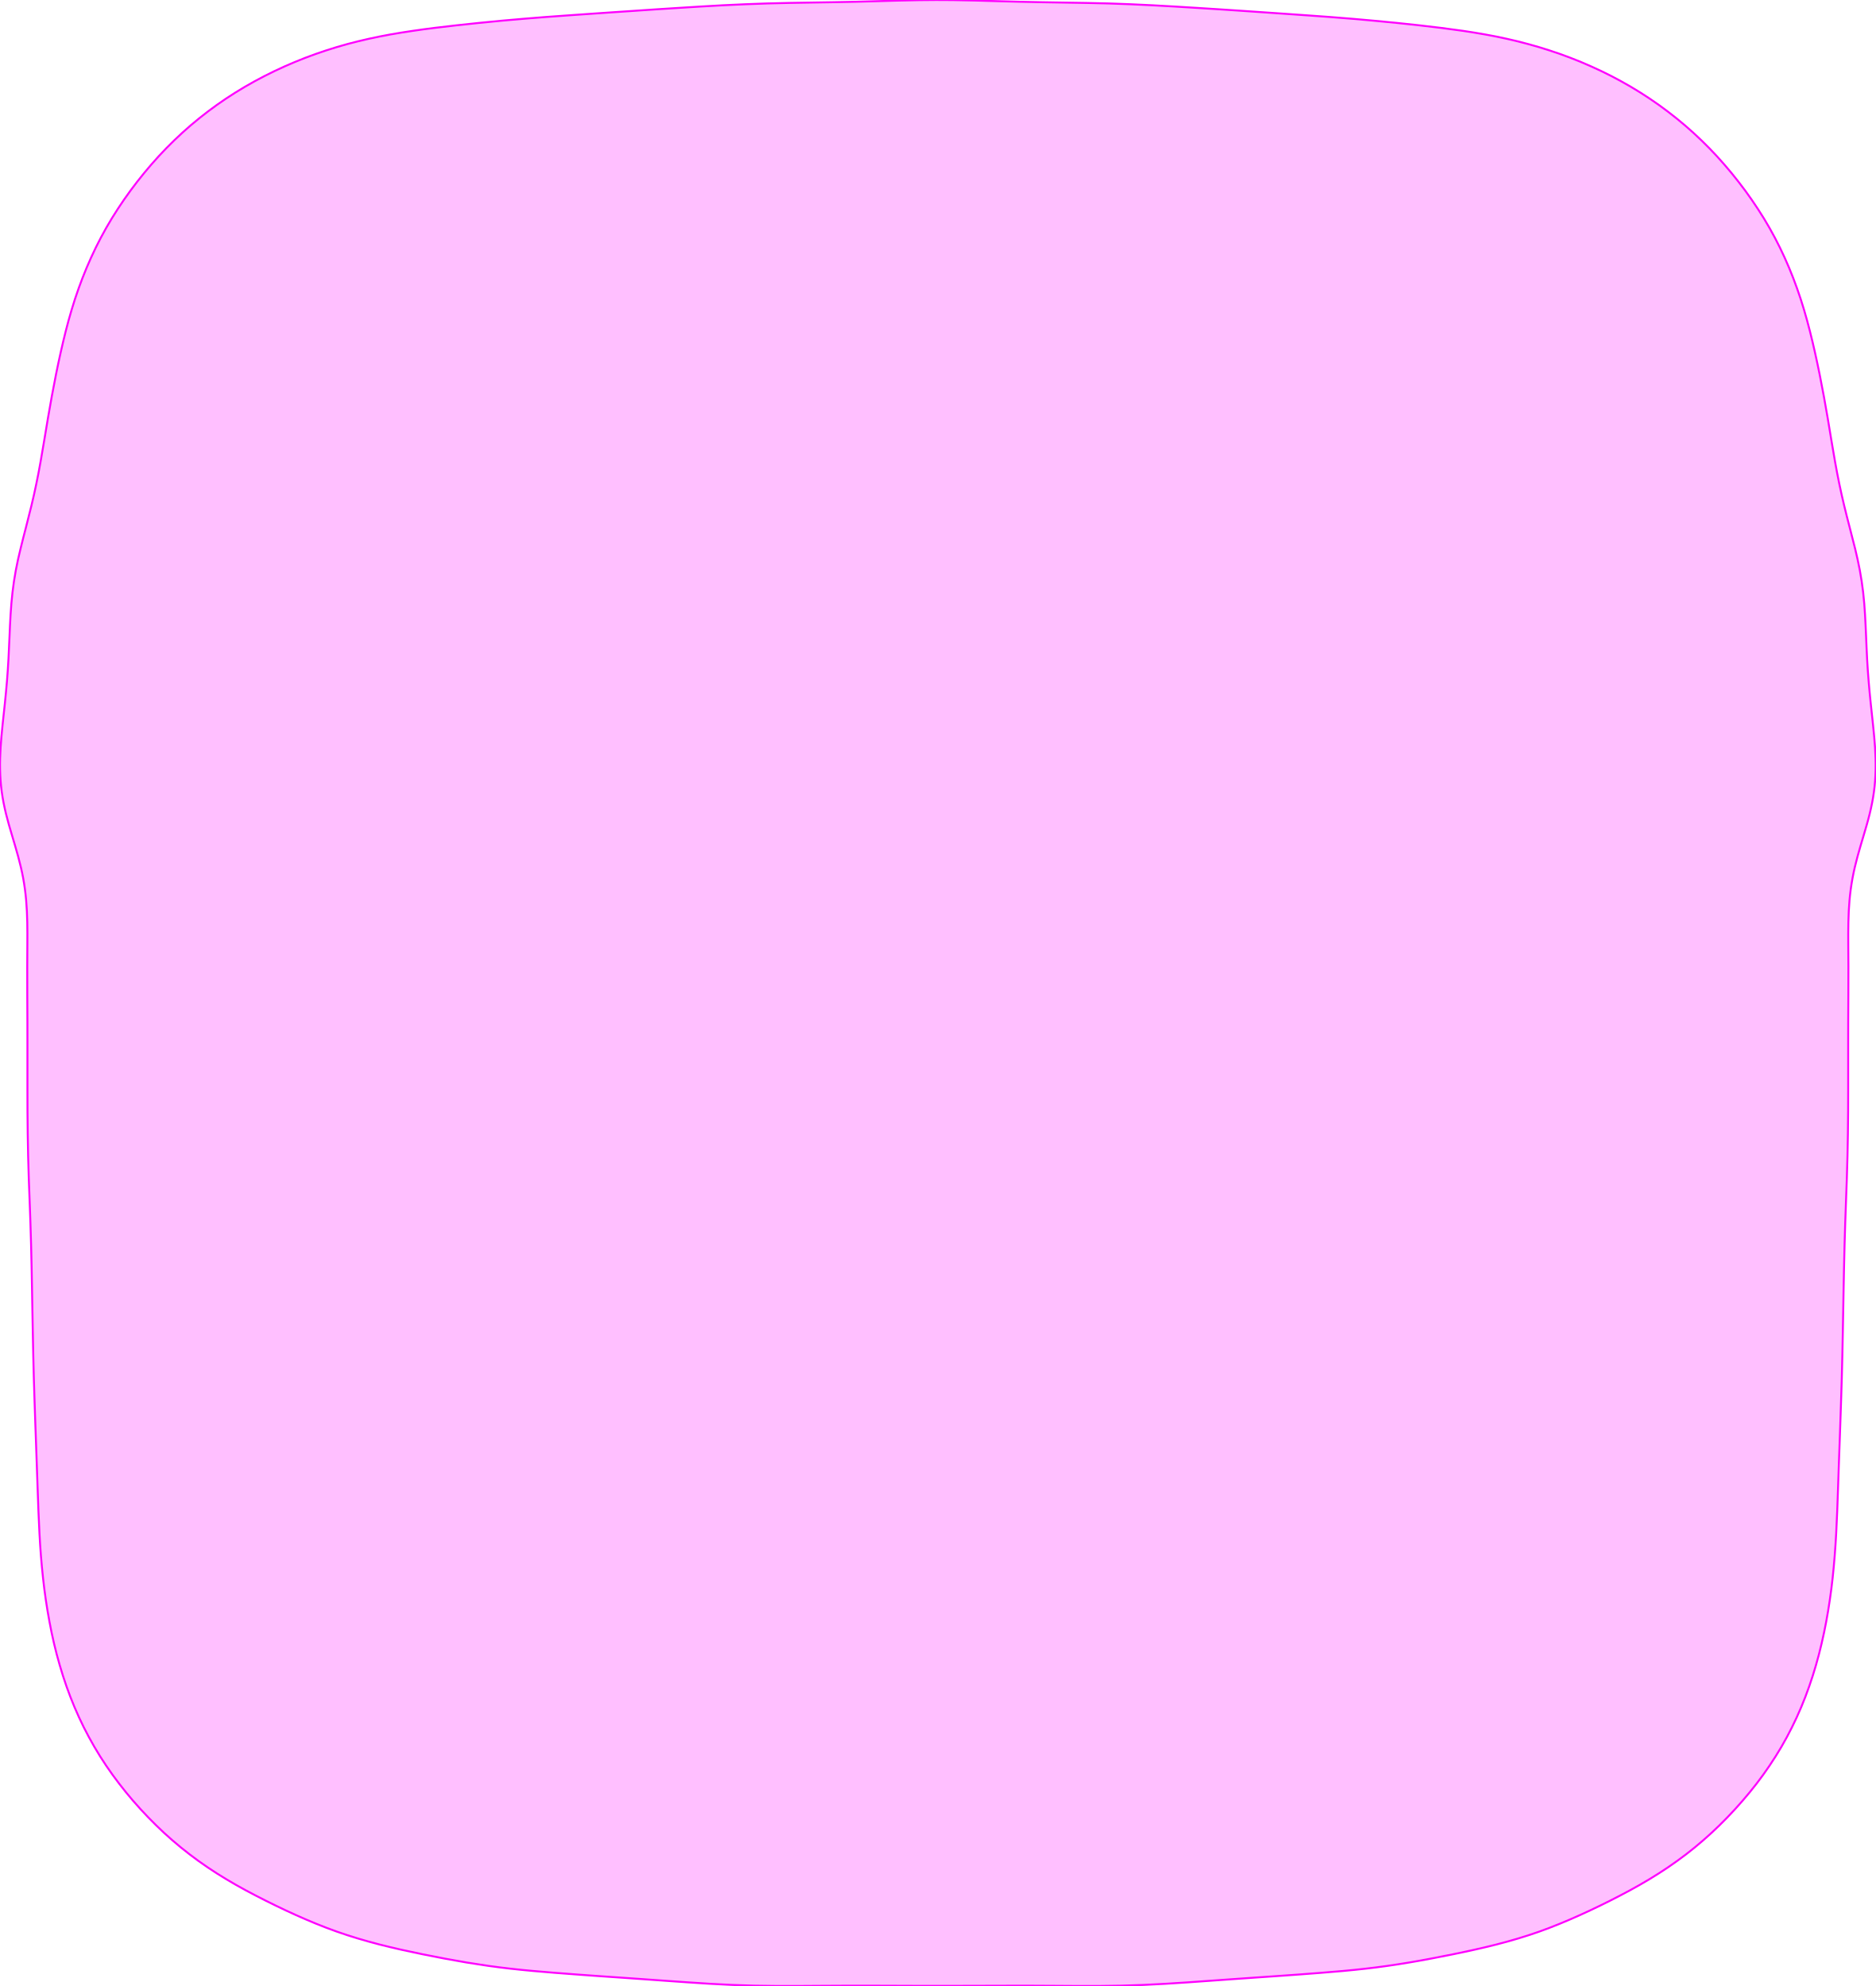
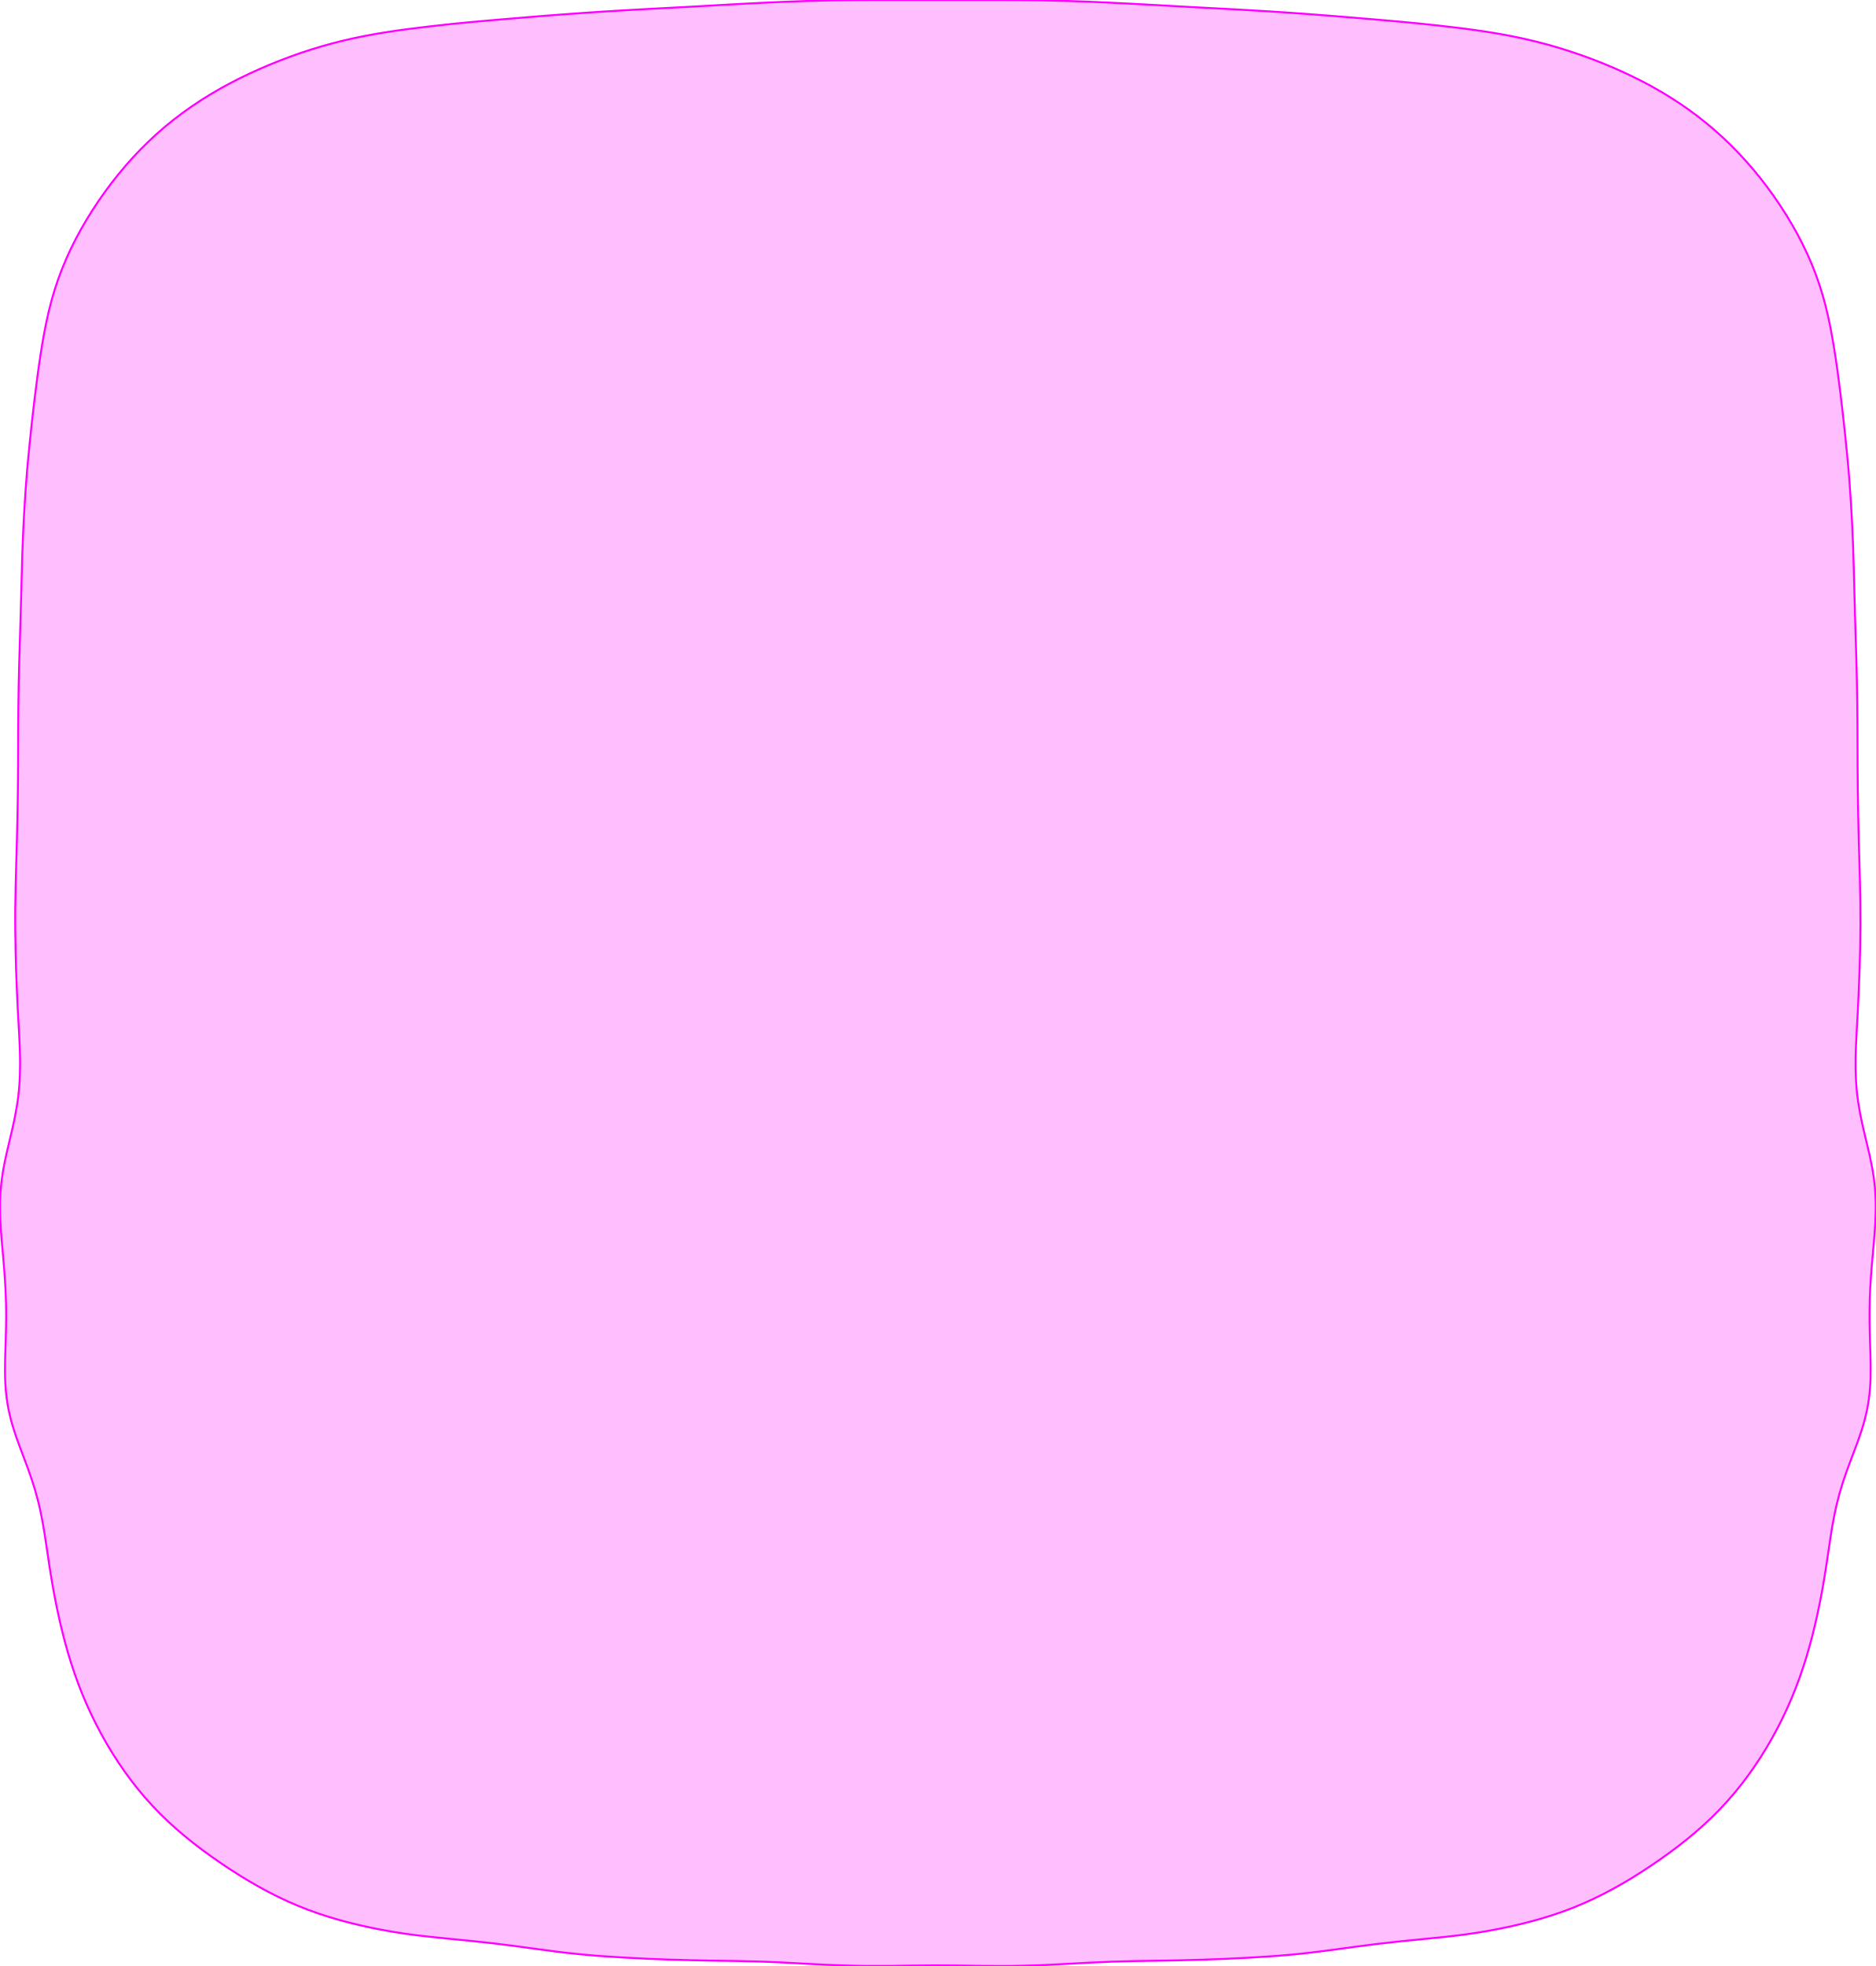
- <svg xmlns="http://www.w3.org/2000/svg" version="1.1" width="67.476mm" height="71.461mm" viewBox="0 0 67.476 71.461">
-   <path d="M 31.601,0.041 C 31.322,0.049 31.081,0.056 30.801,0.063 C 30.512,0.07 30.291,0.074 30.002,0.079 C 29.709,0.085 29.494,0.088 29.202,0.092 C 28.943,0.096 28.66,0.101 28.402,0.105 C 28.116,0.111 27.888,0.116 27.602,0.124 C 27.331,0.132 27.074,0.141 26.803,0.153 C 26.544,0.164 26.262,0.177 26.003,0.19 C 25.727,0.205 25.482,0.219 25.205,0.235 C 24.967,0.249 24.644,0.27 24.406,0.285 C 24.131,0.302 23.883,0.318 23.608,0.336 C 23.38,0.351 23.037,0.374 22.81,0.39 C 22.482,0.411 22.339,0.421 22.012,0.444 C 21.745,0.462 21.48,0.481 21.213,0.499 C 20.951,0.517 20.678,0.536 20.415,0.555 C 20.136,0.575 19.897,0.592 19.617,0.613 C 19.364,0.633 19.073,0.656 18.82,0.677 C 18.541,0.7 18.302,0.721 18.023,0.747 C 17.769,0.771 17.481,0.799 17.227,0.825 C 16.958,0.852 16.7,0.879 16.431,0.91 C 16.18,0.938 15.889,0.972 15.637,1.003 C 15.373,1.036 15.107,1.072 14.844,1.111 C 14.585,1.149 14.313,1.192 14.055,1.238 C 13.791,1.286 13.532,1.337 13.27,1.395 C 13.01,1.453 12.751,1.516 12.493,1.586 C 12.237,1.656 11.98,1.733 11.727,1.816 C 11.473,1.899 11.223,1.988 10.973,2.084 C 10.722,2.181 10.481,2.281 10.235,2.391 C 9.992,2.5 9.75,2.615 9.514,2.737 C 9.273,2.86 9.045,2.985 8.812,3.122 C 8.583,3.256 8.356,3.398 8.134,3.546 C 7.909,3.696 7.698,3.846 7.482,4.01 C 7.271,4.17 7.061,4.339 6.859,4.511 C 6.655,4.686 6.461,4.863 6.268,5.05 C 6.077,5.234 5.889,5.427 5.709,5.622 C 5.529,5.818 5.354,6.021 5.185,6.226 C 5.017,6.431 4.851,6.644 4.694,6.858 C 4.538,7.071 4.383,7.294 4.239,7.516 C 4.092,7.74 3.955,7.965 3.822,8.198 C 3.691,8.429 3.565,8.667 3.448,8.905 C 3.331,9.145 3.22,9.388 3.117,9.633 C 3.014,9.879 2.917,10.129 2.828,10.379 C 2.737,10.633 2.656,10.881 2.579,11.139 C 2.501,11.398 2.433,11.649 2.366,11.911 C 2.301,12.167 2.239,12.431 2.181,12.689 C 2.122,12.951 2.068,13.208 2.015,13.471 C 1.962,13.732 1.912,13.995 1.864,14.257 C 1.815,14.522 1.77,14.779 1.725,15.045 C 1.673,15.344 1.643,15.534 1.593,15.834 C 1.549,16.095 1.505,16.362 1.458,16.622 C 1.409,16.895 1.364,17.137 1.307,17.408 C 1.251,17.678 1.197,17.921 1.132,18.189 C 1.066,18.463 1.008,18.691 0.937,18.964 C 0.874,19.209 0.799,19.494 0.74,19.74 C 0.674,20.01 0.62,20.248 0.569,20.521 C 0.519,20.789 0.481,21.041 0.45,21.312 C 0.418,21.582 0.398,21.838 0.381,22.109 C 0.364,22.371 0.353,22.645 0.342,22.908 C 0.329,23.198 0.321,23.418 0.305,23.707 C 0.289,23.992 0.274,24.221 0.251,24.505 C 0.228,24.781 0.204,25.027 0.176,25.302 C 0.174,25.323 0.094,26.076 0.091,26.097 C 0.065,26.358 0.038,26.633 0.022,26.894 C 0.005,27.166 -0.004,27.422 0.002,27.694 C 0.008,27.965 0.027,28.222 0.063,28.491 C 0.1,28.763 0.15,29.009 0.214,29.276 C 0.28,29.545 0.35,29.782 0.429,30.047 C 0.507,30.314 0.58,30.546 0.652,30.815 C 0.724,31.081 0.782,31.323 0.833,31.594 C 0.882,31.864 0.916,32.113 0.94,32.386 C 0.964,32.655 0.975,32.916 0.981,33.185 C 0.987,33.447 0.985,33.724 0.984,33.985 C 0.982,34.55 0.981,34.22 0.98,34.785 C 0.978,35.452 0.984,36.118 0.986,36.785 C 0.987,37.094 0.987,37.276 0.987,37.585 C 0.987,37.615 0.987,38.355 0.987,38.385 C 0.987,38.489 0.987,39.081 0.987,39.185 C 0.988,39.46 0.988,39.71 0.989,39.985 C 0.991,40.261 0.993,40.509 0.997,40.785 C 1.001,41.046 1.006,41.324 1.012,41.585 C 1.019,41.87 1.026,42.099 1.035,42.385 C 1.044,42.663 1.054,42.906 1.065,43.184 C 1.076,43.479 1.084,43.688 1.094,43.984 C 1.103,44.264 1.111,44.503 1.118,44.783 C 1.125,45.044 1.132,45.322 1.137,45.583 C 1.144,45.887 1.147,46.079 1.152,46.383 C 1.164,47.035 1.155,46.53 1.166,47.183 C 1.17,47.419 1.176,47.746 1.181,47.983 C 1.186,48.243 1.191,48.522 1.197,48.782 C 1.203,49.077 1.208,49.287 1.217,49.582 C 1.224,49.824 1.234,50.14 1.242,50.382 C 1.251,50.656 1.259,50.907 1.269,51.181 C 1.279,51.464 1.287,51.698 1.298,51.981 C 1.308,52.26 1.317,52.501 1.326,52.78 C 1.345,53.316 1.335,53.044 1.354,53.58 C 1.363,53.844 1.372,54.115 1.383,54.379 C 1.394,54.646 1.405,54.912 1.42,55.178 C 1.434,55.442 1.451,55.713 1.472,55.977 C 1.493,56.241 1.518,56.51 1.547,56.773 C 1.576,57.038 1.609,57.303 1.648,57.567 C 1.687,57.829 1.731,58.096 1.78,58.356 C 1.828,58.616 1.883,58.88 1.944,59.139 C 2.005,59.398 2.072,59.656 2.147,59.912 C 2.22,60.165 2.303,60.426 2.39,60.674 C 2.478,60.925 2.575,61.176 2.678,61.421 C 2.781,61.666 2.893,61.909 3.012,62.148 C 3.13,62.384 3.259,62.623 3.392,62.851 C 3.526,63.081 3.668,63.308 3.817,63.529 C 3.965,63.749 4.123,63.967 4.285,64.178 C 4.445,64.387 4.617,64.599 4.789,64.798 C 4.962,64.999 5.145,65.198 5.329,65.389 C 5.512,65.578 5.707,65.77 5.9,65.949 C 6.097,66.13 6.296,66.304 6.504,66.473 C 6.709,66.641 6.923,66.805 7.138,66.96 C 7.357,67.118 7.573,67.264 7.801,67.409 C 8.026,67.552 8.254,67.689 8.486,67.821 C 8.721,67.955 8.95,68.078 9.19,68.202 C 9.419,68.322 9.672,68.448 9.904,68.561 C 10.142,68.677 10.388,68.793 10.629,68.901 C 10.869,69.009 11.12,69.118 11.364,69.217 C 11.614,69.319 11.856,69.412 12.111,69.502 C 12.364,69.592 12.614,69.673 12.871,69.75 C 13.124,69.826 13.386,69.899 13.642,69.965 C 13.907,70.033 14.153,70.091 14.42,70.152 C 14.672,70.208 14.949,70.267 15.202,70.319 C 15.455,70.371 15.733,70.425 15.987,70.473 C 16.253,70.523 16.508,70.569 16.775,70.614 C 17.037,70.657 17.302,70.698 17.565,70.736 C 17.836,70.774 18.087,70.806 18.359,70.837 C 18.63,70.868 18.883,70.893 19.155,70.918 C 19.417,70.942 19.689,70.965 19.952,70.986 C 20.195,71.006 20.507,71.029 20.75,71.047 C 21.035,71.069 21.262,71.085 21.547,71.105 C 21.813,71.123 22.079,71.142 22.346,71.16 C 22.497,71.171 22.992,71.206 23.143,71.216 C 23.527,71.243 23.558,71.246 23.942,71.273 C 24.204,71.292 24.477,71.311 24.739,71.329 C 25.003,71.347 25.274,71.365 25.538,71.381 C 25.805,71.397 26.069,71.41 26.337,71.422 C 26.607,71.433 26.866,71.442 27.136,71.449 C 27.409,71.455 27.664,71.459 27.936,71.46 C 28.21,71.462 28.463,71.461 28.736,71.46 C 28.889,71.459 29.384,71.456 29.536,71.455 C 29.804,71.453 30.068,71.452 30.336,71.451 C 30.601,71.45 30.871,71.45 31.136,71.45 C 31.433,71.45 31.64,71.451 31.936,71.452 C 32.339,71.453 32.334,71.454 32.736,71.455 C 33.013,71.456 33.259,71.456 33.536,71.456 C 33.669,71.456 33.803,71.456 33.936,71.456 C 34.216,71.456 34.456,71.456 34.736,71.455 C 35.098,71.454 35.175,71.454 35.536,71.453 C 35.838,71.451 36.035,71.451 36.336,71.451 C 36.598,71.45 36.874,71.451 37.136,71.451 C 37.406,71.452 37.666,71.454 37.936,71.455 C 38.051,71.456 38.621,71.459 38.736,71.46 C 39.008,71.461 39.265,71.462 39.536,71.46 C 39.81,71.458 40.062,71.455 40.336,71.449 C 40.608,71.442 40.864,71.434 41.136,71.422 C 41.404,71.411 41.667,71.397 41.935,71.381 C 42.197,71.366 42.47,71.348 42.733,71.33 C 43.002,71.311 43.261,71.293 43.531,71.273 C 43.899,71.247 43.96,71.242 44.329,71.216 C 44.491,71.205 44.965,71.172 45.127,71.16 C 45.393,71.142 45.659,71.124 45.925,71.105 C 46.209,71.085 46.439,71.069 46.723,71.048 C 46.971,71.03 47.272,71.007 47.521,70.987 C 47.781,70.967 48.058,70.944 48.318,70.92 C 48.59,70.895 48.842,70.87 49.114,70.839 C 49.382,70.809 49.639,70.776 49.907,70.738 C 50.169,70.701 50.437,70.659 50.698,70.615 C 50.967,70.57 51.217,70.525 51.485,70.474 C 51.739,70.426 52.017,70.371 52.27,70.32 C 52.522,70.268 52.802,70.21 53.053,70.153 C 53.318,70.094 53.567,70.035 53.831,69.968 C 54.088,69.902 54.348,69.831 54.602,69.755 C 54.86,69.678 55.108,69.597 55.363,69.508 C 55.619,69.417 55.858,69.325 56.11,69.222 C 56.354,69.123 56.604,69.015 56.845,68.906 C 57.084,68.798 57.333,68.681 57.569,68.566 C 57.8,68.454 58.056,68.325 58.283,68.206 C 58.52,68.083 58.755,67.956 58.986,67.824 C 59.22,67.691 59.444,67.556 59.671,67.411 C 59.898,67.266 60.115,67.12 60.333,66.962 C 60.552,66.805 60.759,66.646 60.968,66.475 C 61.175,66.305 61.374,66.132 61.571,65.951 C 61.768,65.769 61.957,65.584 62.143,65.391 C 62.328,65.2 62.509,65.002 62.683,64.801 C 62.857,64.6 63.028,64.392 63.19,64.182 C 63.352,63.971 63.509,63.755 63.658,63.533 C 63.808,63.312 63.949,63.087 64.084,62.857 C 64.218,62.627 64.346,62.391 64.464,62.153 C 64.584,61.913 64.694,61.674 64.798,61.426 C 64.903,61.177 64.996,60.934 65.085,60.679 C 65.173,60.429 65.254,60.172 65.328,59.917 C 65.403,59.658 65.469,59.406 65.53,59.143 C 65.591,58.885 65.646,58.621 65.695,58.361 C 65.744,58.099 65.788,57.834 65.826,57.572 C 65.865,57.309 65.899,57.042 65.928,56.778 C 65.957,56.512 65.981,56.248 66.002,55.981 C 66.023,55.717 66.04,55.448 66.055,55.183 C 66.069,54.915 66.081,54.653 66.092,54.384 C 66.102,54.116 66.111,53.852 66.121,53.585 C 66.14,53.017 66.128,53.353 66.148,52.785 C 66.158,52.501 66.166,52.27 66.177,51.986 C 66.187,51.697 66.195,51.474 66.205,51.186 C 66.215,50.908 66.223,50.664 66.232,50.387 C 66.24,50.146 66.25,49.827 66.257,49.587 C 66.265,49.288 66.27,49.086 66.277,48.787 C 66.283,48.526 66.288,48.249 66.293,47.987 C 66.298,47.748 66.304,47.427 66.308,47.188 C 66.319,46.622 66.312,46.953 66.322,46.388 C 66.328,46.08 66.331,45.895 66.338,45.588 C 66.343,45.329 66.35,45.047 66.357,44.788 C 66.364,44.512 66.371,44.265 66.381,43.988 C 66.391,43.689 66.399,43.488 66.41,43.189 C 66.42,42.912 66.43,42.666 66.439,42.389 C 66.449,42.1 66.455,41.88 66.462,41.59 C 66.468,41.329 66.474,41.051 66.477,40.79 C 66.481,40.517 66.484,40.263 66.485,39.99 C 66.487,39.713 66.487,39.467 66.487,39.19 C 66.487,39.075 66.487,38.505 66.487,38.39 C 66.487,38.347 66.487,37.633 66.487,37.59 C 66.487,37.278 66.487,37.102 66.488,36.79 C 66.49,36.123 66.497,35.457 66.495,34.79 C 66.493,34.182 66.493,34.598 66.49,33.99 C 66.489,33.729 66.488,33.451 66.494,33.19 C 66.5,32.919 66.511,32.661 66.535,32.391 C 66.56,32.118 66.593,31.869 66.643,31.599 C 66.693,31.328 66.751,31.086 66.823,30.82 C 66.896,30.548 66.967,30.321 67.046,30.052 C 67.124,29.788 67.196,29.548 67.261,29.281 C 67.326,29.014 67.376,28.768 67.413,28.496 C 67.45,28.227 67.468,27.97 67.474,27.699 C 67.48,27.43 67.47,27.167 67.454,26.899 C 67.437,26.637 67.41,26.364 67.383,26.102 C 67.356,25.837 67.326,25.572 67.298,25.307 C 67.27,25.032 67.245,24.786 67.223,24.511 C 67.199,24.227 67.184,23.996 67.168,23.712 C 67.152,23.424 67.144,23.201 67.132,22.913 C 67.12,22.653 67.109,22.374 67.093,22.114 C 67.077,21.843 67.057,21.587 67.026,21.317 C 66.994,21.046 66.957,20.795 66.907,20.526 C 66.856,20.251 66.802,20.017 66.737,19.745 C 66.677,19.5 66.602,19.213 66.539,18.97 C 66.469,18.701 66.408,18.464 66.343,18.194 C 66.279,17.926 66.224,17.683 66.168,17.413 C 66.112,17.143 66.066,16.899 66.017,16.628 C 65.97,16.364 65.927,16.103 65.882,15.839 C 65.832,15.539 65.802,15.35 65.751,15.05 C 65.705,14.782 65.661,14.53 65.612,14.262 C 65.564,14 65.514,13.738 65.461,13.476 C 65.408,13.213 65.354,12.956 65.295,12.694 C 65.238,12.436 65.175,12.171 65.11,11.916 C 65.044,11.655 64.975,11.402 64.898,11.144 C 64.821,10.886 64.741,10.638 64.65,10.384 C 64.562,10.135 64.464,9.881 64.362,9.638 C 64.259,9.392 64.148,9.148 64.031,8.909 C 63.914,8.67 63.789,8.434 63.657,8.202 C 63.523,7.965 63.389,7.748 63.24,7.52 C 63.095,7.297 62.942,7.077 62.785,6.862 C 62.625,6.646 62.465,6.439 62.294,6.231 C 62.125,6.025 61.95,5.823 61.77,5.627 C 61.586,5.427 61.406,5.242 61.211,5.054 C 61.02,4.869 60.821,4.688 60.62,4.515 C 60.418,4.342 60.209,4.174 59.997,4.013 C 59.786,3.852 59.567,3.696 59.346,3.548 C 59.126,3.4 58.898,3.258 58.669,3.123 C 58.44,2.989 58.204,2.859 57.968,2.737 C 57.731,2.616 57.49,2.5 57.247,2.392 C 57.004,2.283 56.757,2.181 56.508,2.085 C 56.257,1.988 56.01,1.901 55.754,1.818 C 55.502,1.735 55.243,1.658 54.988,1.589 C 54.726,1.517 54.476,1.456 54.211,1.397 C 53.948,1.338 53.691,1.287 53.427,1.24 C 53.163,1.192 52.902,1.151 52.637,1.111 C 52.374,1.073 52.108,1.037 51.844,1.004 C 51.586,0.972 51.309,0.939 51.05,0.91 C 50.781,0.88 50.523,0.853 50.254,0.825 C 49.996,0.799 49.717,0.772 49.458,0.748 C 49.183,0.722 48.937,0.7 48.661,0.677 C 48.407,0.656 48.118,0.633 47.864,0.613 C 47.589,0.592 47.341,0.574 47.066,0.555 C 46.815,0.537 46.519,0.516 46.268,0.499 C 46.002,0.481 45.736,0.462 45.47,0.444 C 45.146,0.421 44.995,0.411 44.672,0.389 C 44.438,0.374 44.107,0.352 43.873,0.336 C 43.604,0.319 43.344,0.302 43.075,0.285 C 42.837,0.27 42.514,0.25 42.277,0.236 C 42.002,0.219 41.752,0.205 41.478,0.191 C 41.218,0.177 40.939,0.164 40.679,0.153 C 40.402,0.141 40.157,0.133 39.879,0.124 C 39.599,0.116 39.36,0.111 39.08,0.106 C 38.828,0.101 38.531,0.097 38.28,0.093 C 37.985,0.088 37.774,0.085 37.48,0.08 C 37.194,0.075 36.965,0.07 36.68,0.063 C 36.399,0.057 36.161,0.05 35.88,0.042 C 35.631,0.035 35.33,0.026 35.081,0.019 C 34.808,0.012 34.553,0.007 34.281,0.003 C 33.881,-0.002 33.481,-0.001 33.081,0.005 C 32.797,0.009 32.565,0.014 32.281,0.022 C 32.108,0.026 31.751,0.037 31.601,0.041 Z" style="fill:#ff00ff;fill-opacity:0.25;stroke:#ff00ff;stroke-width:0.265;vector-effect:non-scaling-stroke" />
+ <svg xmlns="http://www.w3.org/2000/svg" version="1.1" width="67.691mm" height="70.935mm" viewBox="0 0 67.691 70.935">
+   <path d="M 28.306,0.065 C 28.063,0.075 27.749,0.089 27.507,0.101 C 27.232,0.114 26.982,0.127 26.708,0.142 C 26.437,0.157 26.179,0.171 25.909,0.187 C 25.616,0.203 25.402,0.215 25.11,0.232 C 24.805,0.248 24.616,0.259 24.311,0.275 C 24.127,0.285 23.697,0.307 23.512,0.317 C 23.24,0.332 22.986,0.346 22.714,0.361 C 22.446,0.377 22.183,0.392 21.915,0.409 C 21.634,0.427 21.398,0.443 21.117,0.462 C 20.87,0.479 20.566,0.501 20.319,0.519 C 20.031,0.541 19.809,0.558 19.521,0.581 C 19.268,0.602 18.977,0.626 18.724,0.647 C 18.514,0.664 18.137,0.696 17.927,0.714 C 17.678,0.736 17.379,0.762 17.13,0.784 C 16.862,0.809 16.602,0.834 16.334,0.861 C 16.063,0.889 15.808,0.917 15.538,0.949 C 15.287,0.978 14.995,1.013 14.744,1.046 C 14.477,1.081 14.218,1.117 13.952,1.159 C 13.689,1.2 13.427,1.246 13.164,1.297 C 12.899,1.349 12.645,1.403 12.383,1.466 C 12.122,1.529 11.867,1.597 11.609,1.671 C 11.355,1.745 11.097,1.827 10.847,1.912 C 10.594,1.998 10.344,2.09 10.096,2.188 C 9.851,2.283 9.597,2.389 9.357,2.495 C 9.113,2.603 8.872,2.716 8.633,2.835 C 8.396,2.953 8.157,3.08 7.927,3.21 C 7.694,3.342 7.467,3.479 7.242,3.624 C 7.021,3.767 6.795,3.922 6.583,4.078 C 6.368,4.236 6.159,4.4 5.955,4.572 C 5.751,4.743 5.552,4.923 5.36,5.107 C 5.169,5.29 4.979,5.484 4.8,5.679 C 4.62,5.874 4.445,6.078 4.277,6.284 C 4.11,6.489 3.945,6.704 3.79,6.918 C 3.635,7.132 3.482,7.356 3.34,7.579 C 3.198,7.8 3.056,8.036 2.927,8.265 C 2.797,8.497 2.673,8.734 2.558,8.974 C 2.443,9.214 2.335,9.459 2.237,9.707 C 2.139,9.957 2.051,10.204 1.971,10.461 C 1.89,10.722 1.824,10.967 1.76,11.232 C 1.698,11.492 1.644,11.753 1.595,12.015 C 1.546,12.275 1.502,12.543 1.462,12.804 C 1.421,13.067 1.384,13.332 1.349,13.596 C 1.315,13.849 1.279,14.136 1.248,14.39 C 1.216,14.654 1.186,14.92 1.156,15.184 C 1.128,15.443 1.098,15.721 1.072,15.98 C 1.045,16.244 1.019,16.512 0.995,16.776 C 0.971,17.052 0.951,17.297 0.931,17.574 C 0.912,17.835 0.894,18.11 0.879,18.372 C 0.863,18.638 0.849,18.904 0.837,19.171 C 0.825,19.445 0.815,19.696 0.806,19.97 C 0.797,20.239 0.79,20.5 0.783,20.77 C 0.776,21.036 0.769,21.303 0.762,21.57 C 0.755,21.842 0.748,22.097 0.74,22.369 C 0.731,22.695 0.726,22.843 0.716,23.169 C 0.707,23.447 0.7,23.691 0.692,23.968 C 0.685,24.238 0.678,24.498 0.673,24.768 C 0.668,25.048 0.665,25.289 0.662,25.568 C 0.659,25.835 0.658,26.102 0.656,26.368 C 0.655,26.641 0.655,26.895 0.654,27.168 C 0.653,27.444 0.652,27.692 0.65,27.968 C 0.648,28.241 0.646,28.496 0.642,28.768 C 0.638,29.04 0.634,29.297 0.628,29.568 C 0.622,29.845 0.616,30.091 0.608,30.368 C 0.601,30.638 0.593,30.897 0.586,31.168 C 0.579,31.425 0.571,31.71 0.565,31.967 C 0.559,32.237 0.554,32.497 0.551,32.767 C 0.549,33.036 0.548,33.298 0.551,33.567 C 0.553,33.84 0.557,34.094 0.564,34.367 C 0.573,34.767 0.586,35.167 0.602,35.566 C 0.613,35.841 0.625,36.091 0.638,36.365 C 0.672,37.031 0.725,37.697 0.725,38.363 C 0.726,38.635 0.718,38.892 0.698,39.163 C 0.677,39.437 0.646,39.686 0.601,39.956 C 0.556,40.229 0.504,40.471 0.443,40.741 C 0.341,41.188 0.361,41.072 0.259,41.519 C 0.199,41.787 0.145,42.032 0.102,42.303 C 0.058,42.574 0.029,42.824 0.013,43.098 C -0.003,43.37 -0.003,43.626 0.006,43.898 C 0.015,44.162 0.035,44.433 0.056,44.696 C 0.073,44.91 0.108,45.28 0.126,45.493 C 0.149,45.766 0.17,46.018 0.186,46.291 C 0.203,46.565 0.213,46.815 0.219,47.09 C 0.224,47.367 0.223,47.614 0.218,47.89 C 0.213,48.182 0.204,48.397 0.195,48.69 C 0.188,48.947 0.179,49.232 0.181,49.489 C 0.183,49.763 0.193,50.016 0.222,50.288 C 0.251,50.562 0.293,50.808 0.357,51.076 C 0.42,51.342 0.496,51.584 0.584,51.843 C 0.67,52.093 0.768,52.346 0.861,52.593 C 0.96,52.856 1.045,53.079 1.134,53.345 C 1.221,53.605 1.294,53.847 1.362,54.112 C 1.431,54.378 1.482,54.623 1.533,54.893 C 1.582,55.158 1.621,55.416 1.661,55.683 C 1.716,56.046 1.723,56.111 1.779,56.474 C 1.821,56.748 1.86,56.991 1.909,57.264 C 1.956,57.529 2.005,57.785 2.06,58.049 C 2.114,58.306 2.174,58.574 2.237,58.829 C 2.301,59.09 2.369,59.344 2.443,59.602 C 2.518,59.858 2.598,60.112 2.685,60.364 C 2.773,60.619 2.864,60.864 2.966,61.114 C 3.067,61.362 3.173,61.603 3.288,61.846 C 3.401,62.085 3.524,62.326 3.65,62.559 C 3.777,62.792 3.913,63.024 4.053,63.25 C 4.193,63.473 4.343,63.701 4.496,63.916 C 4.652,64.137 4.809,64.343 4.979,64.553 C 5.147,64.76 5.322,64.962 5.504,65.157 C 5.69,65.357 5.87,65.537 6.069,65.723 C 6.265,65.906 6.463,66.08 6.67,66.251 C 6.878,66.424 7.083,66.584 7.299,66.745 C 7.51,66.903 7.733,67.061 7.95,67.21 C 8.17,67.36 8.394,67.506 8.62,67.648 C 8.846,67.789 9.075,67.926 9.307,68.056 C 9.542,68.188 9.773,68.311 10.015,68.429 C 10.256,68.547 10.495,68.656 10.744,68.759 C 10.991,68.862 11.239,68.955 11.492,69.042 C 11.744,69.128 11.999,69.206 12.256,69.278 C 12.511,69.349 12.774,69.415 13.031,69.474 C 13.29,69.534 13.554,69.589 13.815,69.637 C 14.082,69.687 14.335,69.729 14.604,69.768 C 14.876,69.807 15.125,69.838 15.398,69.868 C 15.662,69.898 15.928,69.925 16.193,69.951 C 16.517,69.983 16.666,69.996 16.989,70.029 C 17.262,70.057 17.512,70.084 17.785,70.115 C 18.064,70.148 18.3,70.177 18.579,70.214 C 18.875,70.253 19.075,70.282 19.371,70.322 C 19.649,70.36 19.887,70.392 20.165,70.427 C 20.435,70.46 20.688,70.488 20.96,70.514 C 21.232,70.541 21.483,70.562 21.757,70.582 C 22.013,70.6 22.298,70.618 22.555,70.632 C 22.821,70.647 23.088,70.661 23.354,70.673 C 23.614,70.684 23.894,70.695 24.154,70.704 C 24.427,70.713 24.679,70.72 24.953,70.726 C 25.238,70.733 25.469,70.737 25.753,70.742 C 26.002,70.746 26.304,70.75 26.553,70.754 C 26.83,70.759 27.076,70.764 27.353,70.773 C 27.637,70.781 27.867,70.791 28.152,70.804 C 28.421,70.817 28.682,70.831 28.951,70.846 C 29.23,70.861 29.471,70.874 29.75,70.888 C 30.021,70.9 30.278,70.91 30.549,70.918 C 30.821,70.926 31.077,70.931 31.349,70.933 C 31.626,70.935 31.872,70.934 32.149,70.931 C 32.426,70.928 32.672,70.924 32.949,70.92 C 33.238,70.916 33.46,70.914 33.749,70.913 C 34.033,70.913 34.265,70.915 34.549,70.918 C 34.899,70.922 34.999,70.925 35.349,70.929 C 35.631,70.933 35.867,70.935 36.149,70.935 C 36.424,70.934 36.673,70.931 36.949,70.924 C 37.219,70.918 37.479,70.909 37.748,70.897 C 38.029,70.885 38.266,70.872 38.547,70.856 C 38.831,70.841 39.062,70.827 39.346,70.813 C 39.63,70.799 39.861,70.788 40.145,70.778 C 40.416,70.769 40.675,70.763 40.945,70.757 C 41.212,70.752 41.478,70.749 41.745,70.744 C 42.027,70.74 42.263,70.736 42.545,70.73 C 42.818,70.724 43.071,70.718 43.345,70.709 C 43.609,70.701 43.879,70.691 44.144,70.68 C 44.407,70.669 44.681,70.656 44.943,70.642 C 45.203,70.628 45.482,70.612 45.742,70.594 C 46.009,70.576 46.273,70.556 46.539,70.531 C 46.81,70.507 47.065,70.48 47.335,70.448 C 47.611,70.416 47.853,70.385 48.129,70.348 C 48.393,70.312 48.657,70.275 48.921,70.239 C 49.198,70.202 49.438,70.171 49.715,70.137 C 49.992,70.104 50.232,70.077 50.51,70.048 C 50.802,70.018 51.013,69.998 51.306,69.969 C 51.578,69.942 51.83,69.918 52.102,69.889 C 52.371,69.86 52.628,69.83 52.896,69.794 C 53.17,69.757 53.414,69.719 53.686,69.671 C 53.948,69.625 54.212,69.573 54.471,69.516 C 54.732,69.459 54.991,69.397 55.249,69.328 C 55.506,69.259 55.763,69.185 56.016,69.103 C 56.272,69.019 56.519,68.931 56.769,68.832 C 57.016,68.734 57.262,68.627 57.502,68.513 C 57.742,68.4 57.982,68.277 58.215,68.15 C 58.449,68.022 58.68,67.888 58.907,67.749 C 59.131,67.611 59.362,67.463 59.58,67.316 C 59.799,67.169 60.023,67.013 60.235,66.857 C 60.447,66.702 60.665,66.536 60.87,66.37 C 61.078,66.202 61.28,66.03 61.478,65.85 C 61.675,65.671 61.867,65.485 62.052,65.293 C 62.236,65.103 62.416,64.901 62.586,64.698 C 62.758,64.493 62.922,64.285 63.08,64.069 C 63.235,63.857 63.39,63.63 63.532,63.409 C 63.677,63.182 63.812,62.958 63.944,62.724 C 64.074,62.493 64.2,62.254 64.316,62.016 C 64.436,61.772 64.543,61.538 64.648,61.288 C 64.753,61.041 64.848,60.795 64.939,60.543 C 65.031,60.288 65.111,60.042 65.19,59.783 C 65.267,59.527 65.338,59.272 65.405,59.013 C 65.471,58.754 65.532,58.494 65.588,58.234 C 65.645,57.971 65.697,57.714 65.746,57.45 C 65.795,57.182 65.837,56.93 65.88,56.661 C 65.928,56.358 65.954,56.173 65.999,55.87 C 66.037,55.611 66.077,55.337 66.121,55.079 C 66.168,54.81 66.215,54.561 66.278,54.295 C 66.342,54.028 66.409,53.786 66.492,53.524 C 66.578,53.255 66.659,53.034 66.757,52.77 C 66.843,52.539 66.956,52.252 67.039,52.021 C 67.131,51.765 67.213,51.522 67.284,51.259 C 67.355,50.993 67.406,50.749 67.443,50.476 C 67.481,50.205 67.497,49.952 67.505,49.679 C 67.512,49.416 67.506,49.142 67.499,48.879 C 67.487,48.403 67.487,48.556 67.475,48.079 C 67.468,47.794 67.465,47.565 67.468,47.279 C 67.47,47.01 67.478,46.749 67.492,46.48 C 67.506,46.203 67.525,45.958 67.547,45.682 C 67.575,45.34 67.588,45.227 67.618,44.885 C 67.64,44.622 67.663,44.351 67.676,44.087 C 67.689,43.816 67.696,43.559 67.687,43.287 C 67.678,43.012 67.657,42.764 67.62,42.491 C 67.582,42.221 67.533,41.971 67.475,41.704 C 67.418,41.444 67.352,41.185 67.291,40.926 C 67.227,40.656 67.172,40.416 67.121,40.144 C 67.071,39.873 67.034,39.626 67.007,39.352 C 66.981,39.082 66.968,38.825 66.964,38.554 C 66.96,38.285 66.967,38.022 66.977,37.754 C 66.992,37.354 67.018,36.955 67.04,36.556 C 67.055,36.263 67.066,36.049 67.078,35.757 C 67.101,35.224 67.119,34.691 67.13,34.157 C 67.135,33.88 67.138,33.635 67.139,33.357 C 67.14,33.089 67.138,32.826 67.135,32.557 C 67.131,32.281 67.126,32.034 67.119,31.758 C 67.113,31.517 67.104,31.199 67.097,30.958 C 67.089,30.681 67.082,30.435 67.075,30.158 C 67.068,29.888 67.062,29.629 67.057,29.358 C 67.051,29.087 67.047,28.83 67.044,28.558 C 67.041,28.284 67.039,28.033 67.037,27.759 C 67.036,27.494 67.035,27.223 67.034,26.959 C 67.033,26.679 67.032,26.438 67.031,26.159 C 67.029,25.901 67.027,25.616 67.024,25.359 C 67.021,25.086 67.016,24.831 67.01,24.559 C 67.004,24.28 66.998,24.038 66.99,23.759 C 66.982,23.483 66.974,23.235 66.966,22.959 C 66.956,22.634 66.951,22.485 66.942,22.16 C 66.934,21.88 66.928,21.639 66.921,21.36 C 66.915,21.142 66.906,20.779 66.9,20.56 C 66.892,20.283 66.885,20.038 66.875,19.761 C 66.866,19.49 66.855,19.232 66.842,18.961 C 66.829,18.703 66.813,18.42 66.797,18.163 C 66.781,17.892 66.763,17.634 66.742,17.364 C 66.722,17.093 66.7,16.838 66.674,16.567 C 66.65,16.303 66.623,16.035 66.595,15.771 C 66.569,15.515 66.538,15.232 66.509,14.976 C 66.478,14.704 66.448,14.453 66.415,14.181 C 66.383,13.926 66.347,13.643 66.312,13.388 C 66.276,13.127 66.236,12.858 66.194,12.597 C 66.152,12.335 66.106,12.069 66.054,11.809 C 66.002,11.544 65.946,11.291 65.879,11.029 C 65.812,10.768 65.739,10.517 65.654,10.261 C 65.57,10.007 65.477,9.759 65.374,9.512 C 65.271,9.266 65.159,9.024 65.04,8.785 C 64.92,8.546 64.793,8.313 64.658,8.082 C 64.525,7.854 64.382,7.624 64.235,7.404 C 64.088,7.181 63.934,6.963 63.775,6.75 C 63.617,6.539 63.447,6.324 63.278,6.123 C 63.106,5.919 62.928,5.72 62.745,5.527 C 62.562,5.335 62.37,5.144 62.176,4.964 C 61.981,4.782 61.78,4.607 61.573,4.439 C 61.365,4.269 61.155,4.109 60.937,3.954 C 60.721,3.8 60.496,3.649 60.272,3.509 C 60.046,3.368 59.816,3.232 59.582,3.104 C 59.349,2.977 59.109,2.854 58.87,2.739 C 58.63,2.623 58.387,2.514 58.141,2.409 C 57.896,2.305 57.649,2.206 57.399,2.112 C 57.148,2.019 56.898,1.931 56.644,1.848 C 56.389,1.765 56.136,1.688 55.878,1.617 C 55.621,1.546 55.361,1.481 55.102,1.422 C 54.84,1.362 54.583,1.309 54.319,1.26 C 54.055,1.211 53.795,1.168 53.53,1.128 C 53.27,1.089 52.997,1.052 52.737,1.019 C 52.489,0.988 52.191,0.953 51.943,0.925 C 51.668,0.894 51.423,0.868 51.147,0.841 C 50.88,0.814 50.618,0.79 50.351,0.766 C 50.1,0.744 49.804,0.718 49.554,0.697 C 49.325,0.677 48.985,0.649 48.757,0.63 C 48.503,0.609 48.212,0.585 47.959,0.565 C 47.681,0.543 47.44,0.524 47.161,0.504 C 46.908,0.485 46.617,0.464 46.364,0.447 C 46.09,0.429 45.839,0.412 45.565,0.396 C 45.295,0.379 45.037,0.364 44.767,0.349 C 44.492,0.334 44.243,0.321 43.968,0.306 C 43.655,0.289 43.481,0.281 43.169,0.264 C 42.835,0.246 42.703,0.239 42.37,0.22 C 42.072,0.204 41.87,0.192 41.571,0.175 C 41.296,0.16 41.048,0.146 40.772,0.132 C 40.508,0.118 40.237,0.104 39.973,0.092 C 39.706,0.079 39.442,0.068 39.174,0.057 C 38.895,0.046 38.653,0.038 38.375,0.031 C 38.114,0.024 37.835,0.018 37.575,0.013 C 37.305,0.009 37.045,0.006 36.775,0.004 C 36.497,0.002 36.253,0.001 35.975,0 C 35.765,-0 35.385,0 35.175,0 C 34.908,0 34.642,0 34.375,0 C 33.975,0 33.575,0 33.175,0 C 32.908,0 32.642,0 32.375,0 C 32.144,0 31.806,-0 31.575,0.001 C 31.302,0.001 31.048,0.002 30.775,0.005 C 30.499,0.007 30.251,0.01 29.975,0.015 C 29.712,0.02 29.438,0.027 29.175,0.034 C 28.871,0.043 28.612,0.052 28.306,0.065 Z" style="fill:#ff00ff;fill-opacity:0.25;stroke:#ff00ff;stroke-width:0.265;vector-effect:non-scaling-stroke" />
</svg>
